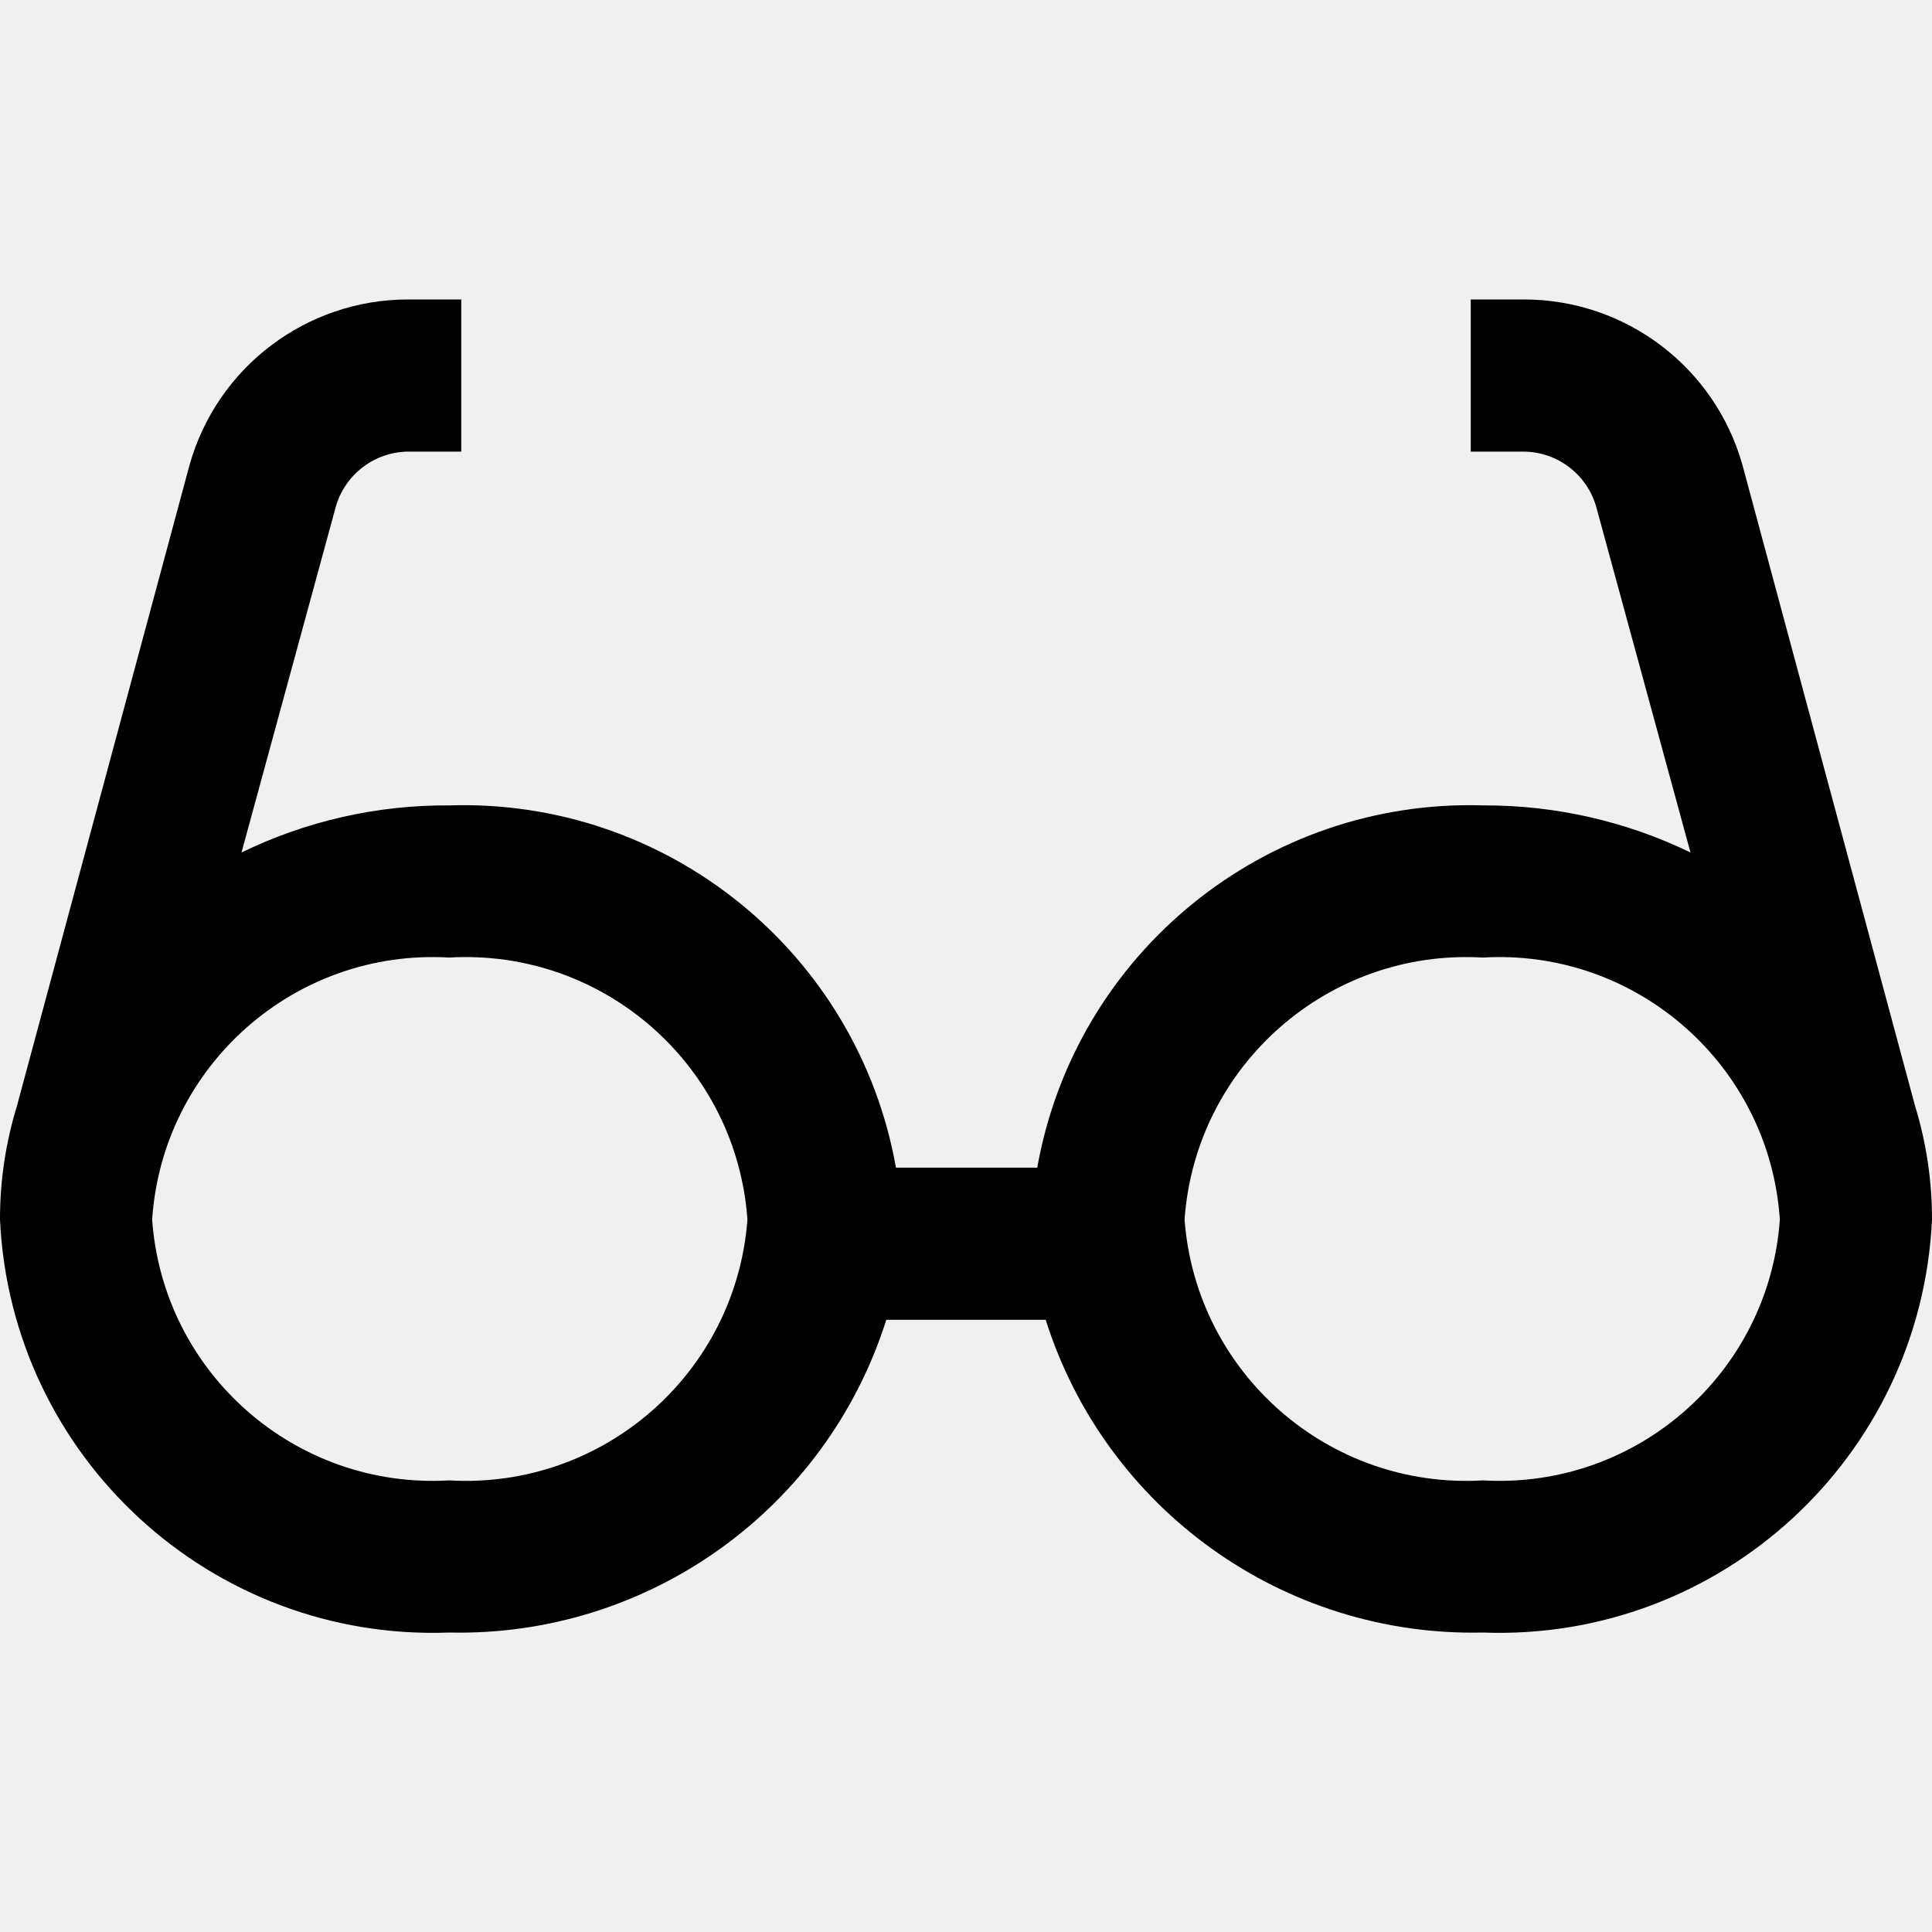
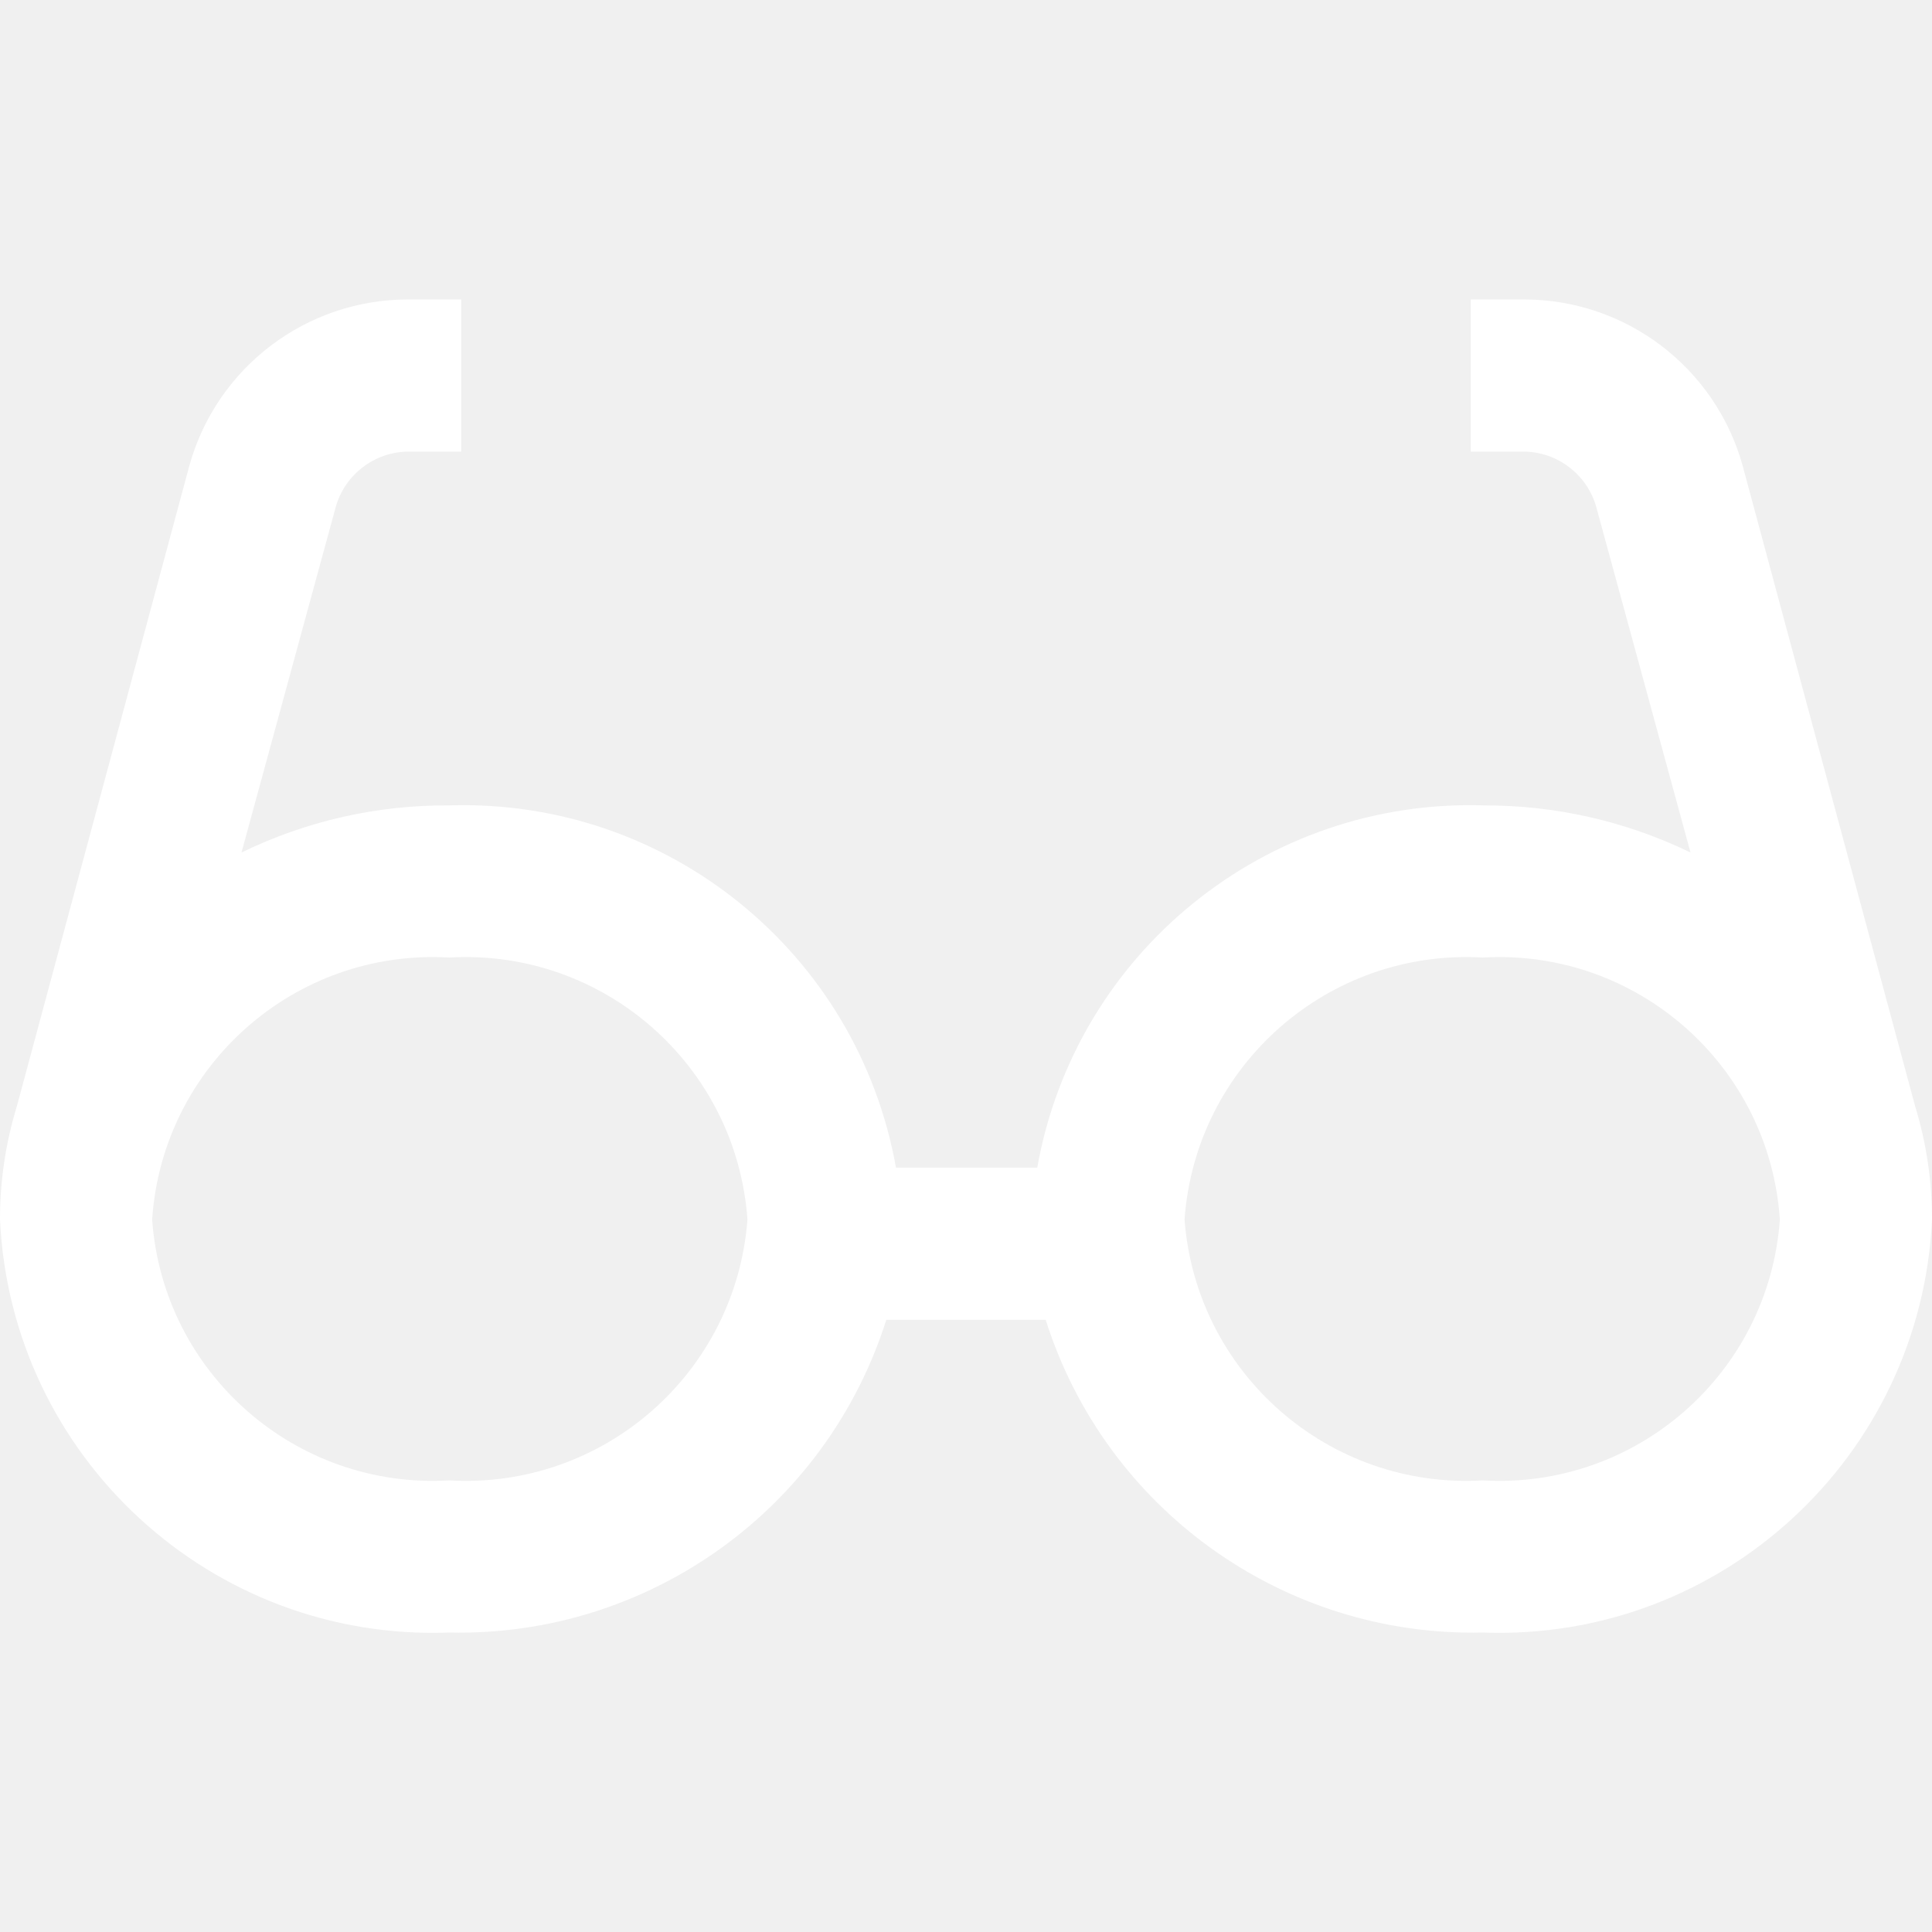
- <svg xmlns="http://www.w3.org/2000/svg" fill="#000000" width="100%" height="auto" viewBox="0 0 16 16">
+ <svg xmlns="http://www.w3.org/2000/svg" fill="#FFFFFF" width="100%" height="auto" viewBox="0 0 16 16">
  <path d="m15.86 9.16-1.43-5.31a1.88 1.88 0 0 0-1.81-1.37h-.44v1.26h.44a.63.63 0 0 1 .6.46L14 7.06a3.9 3.9 0 0 0-1.71-.39 3.64 3.64 0 0 0-3.7 3H7.42a3.64 3.64 0 0 0-3.7-3A3.87 3.87 0 0 0 2 7.06l.78-2.86a.63.63 0 0 1 .6-.46h.44V2.48h-.44a1.88 1.88 0 0 0-1.81 1.37L.14 9.16a3.19 3.19 0 0 0-.14.94 3.59 3.59 0 0 0 3.72 3.42 3.71 3.71 0 0 0 3.62-2.59h1.32a3.71 3.71 0 0 0 3.62 2.59A3.59 3.59 0 0 0 16 10.1a3.19 3.19 0 0 0-.14-.94zm-12.14 3.1a2.33 2.33 0 0 1-2.46-2.16 2.33 2.33 0 0 1 2.46-2.17 2.34 2.34 0 0 1 2.47 2.17 2.34 2.34 0 0 1-2.47 2.16zm8.56 0a2.34 2.34 0 0 1-2.47-2.16 2.34 2.34 0 0 1 2.47-2.17 2.33 2.33 0 0 1 2.46 2.17 2.33 2.33 0 0 1-2.46 2.16z" />
</svg>
